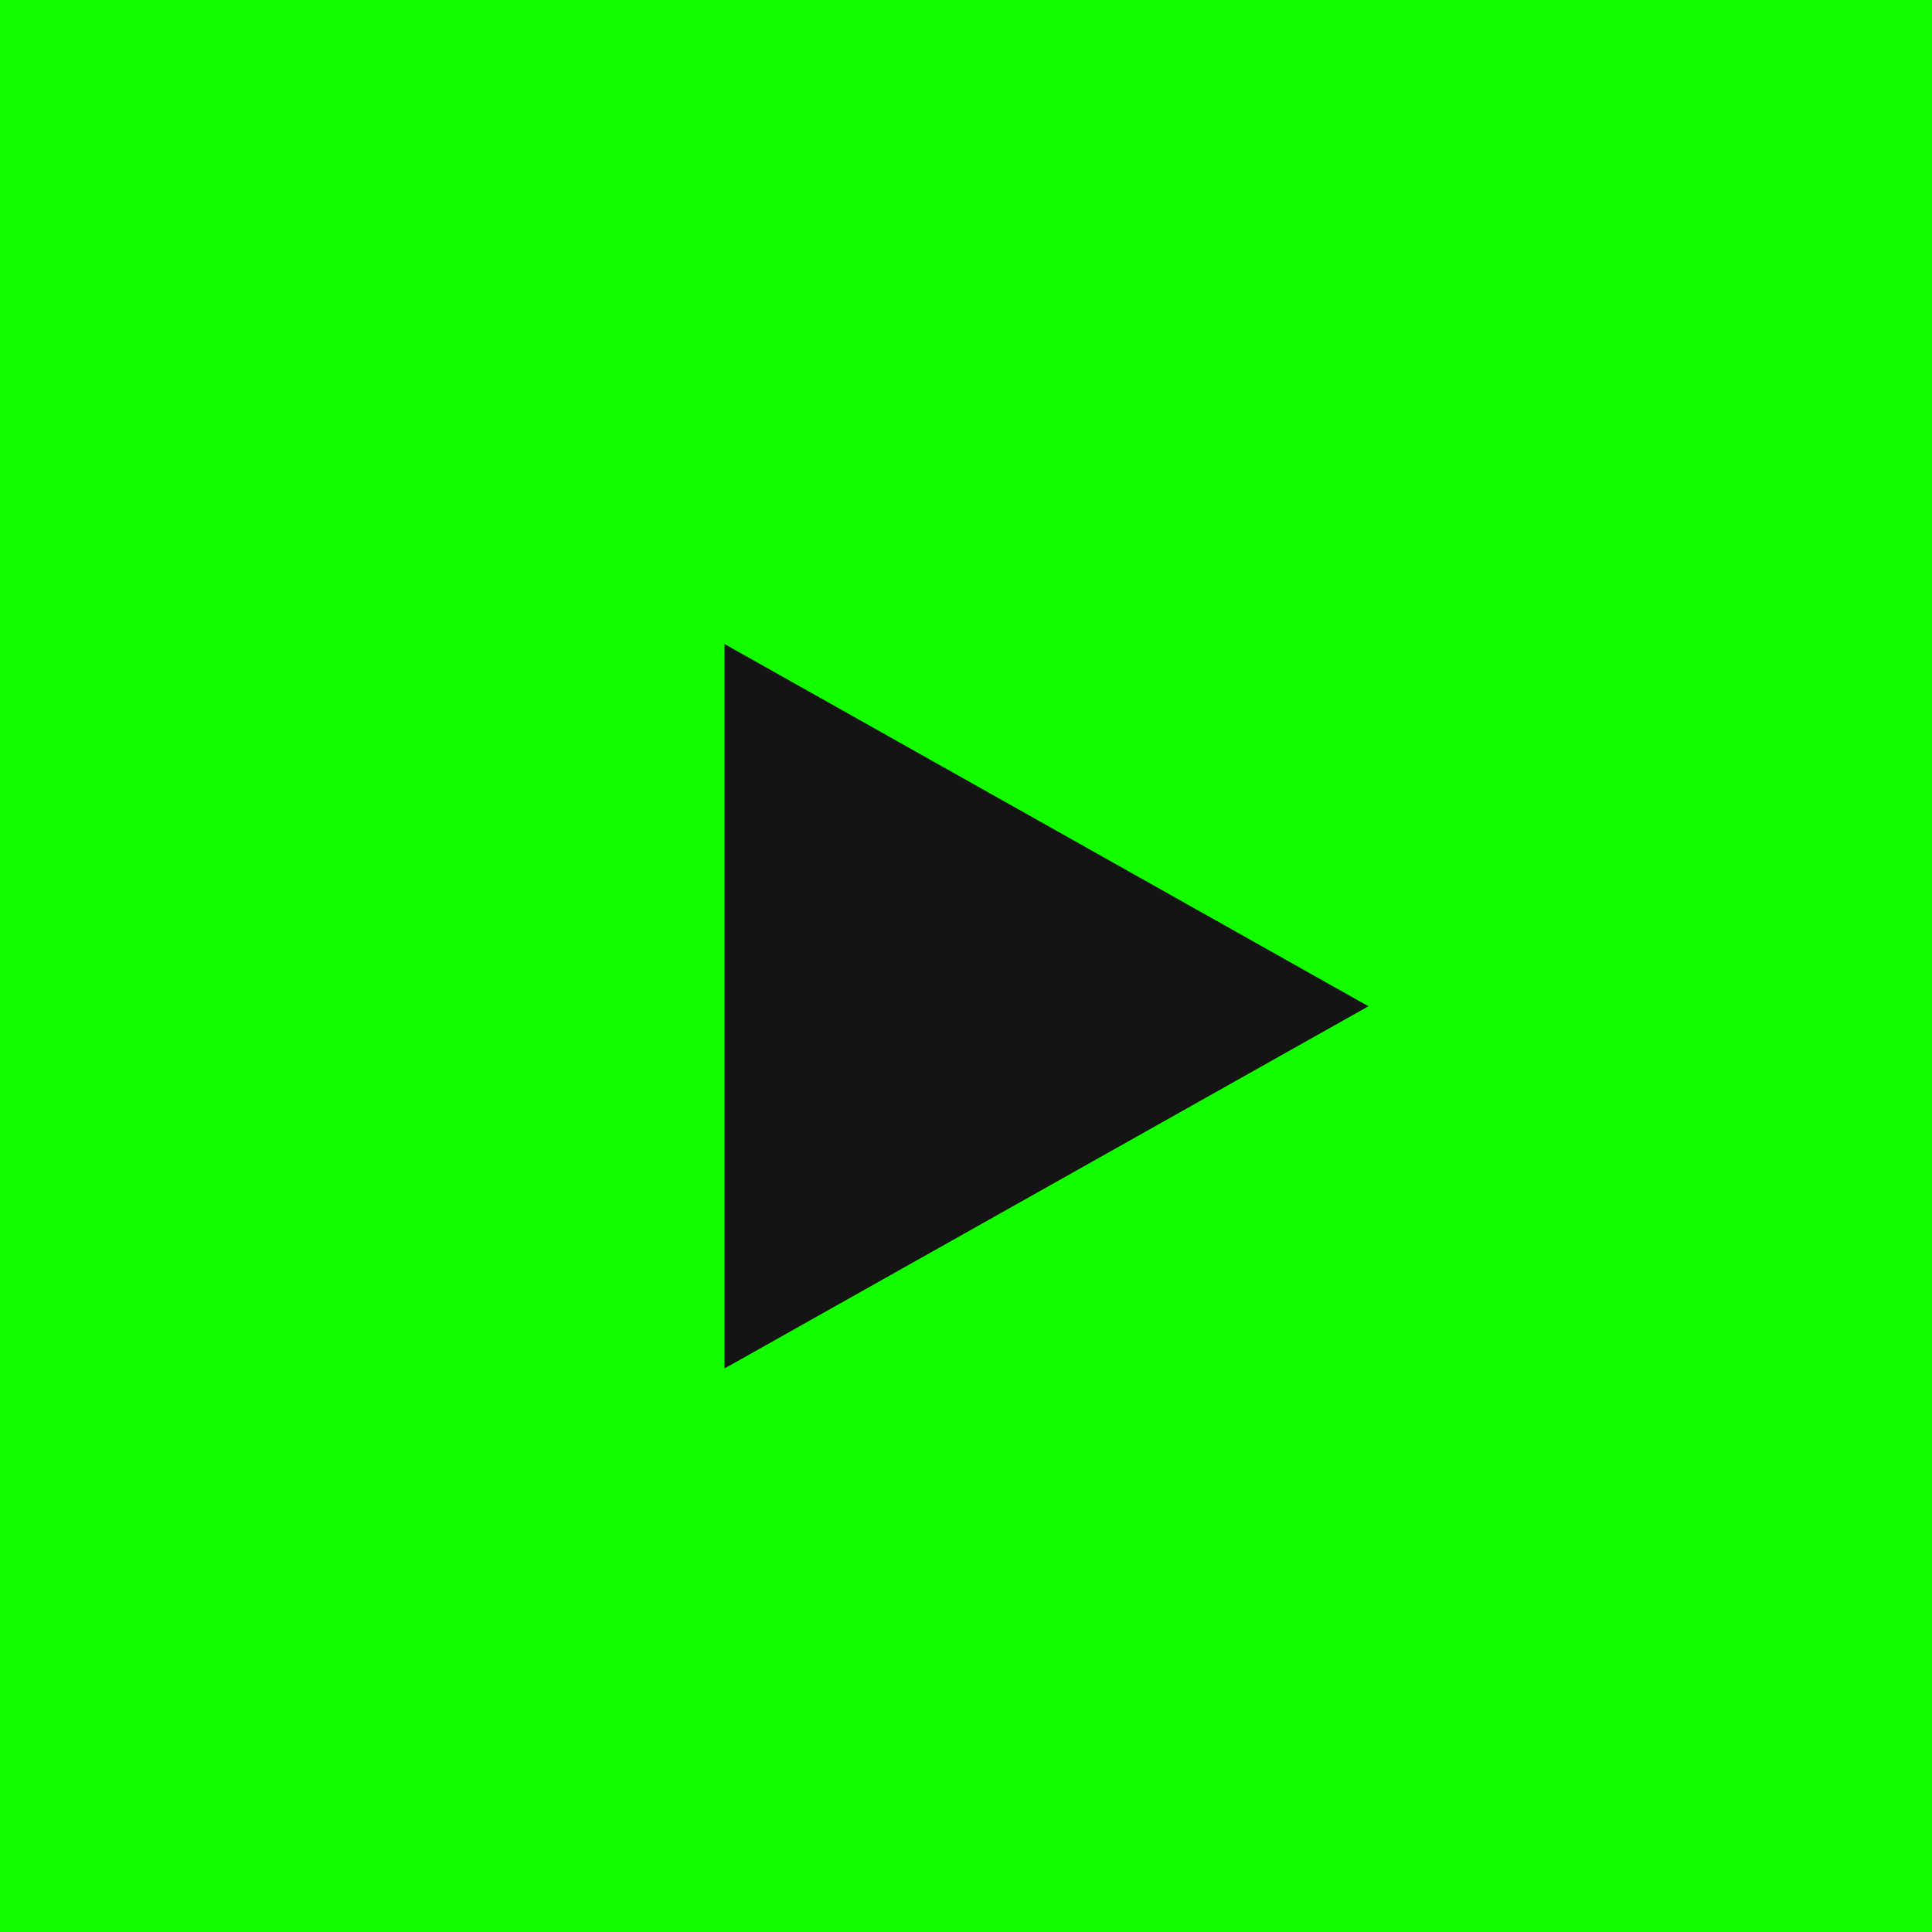
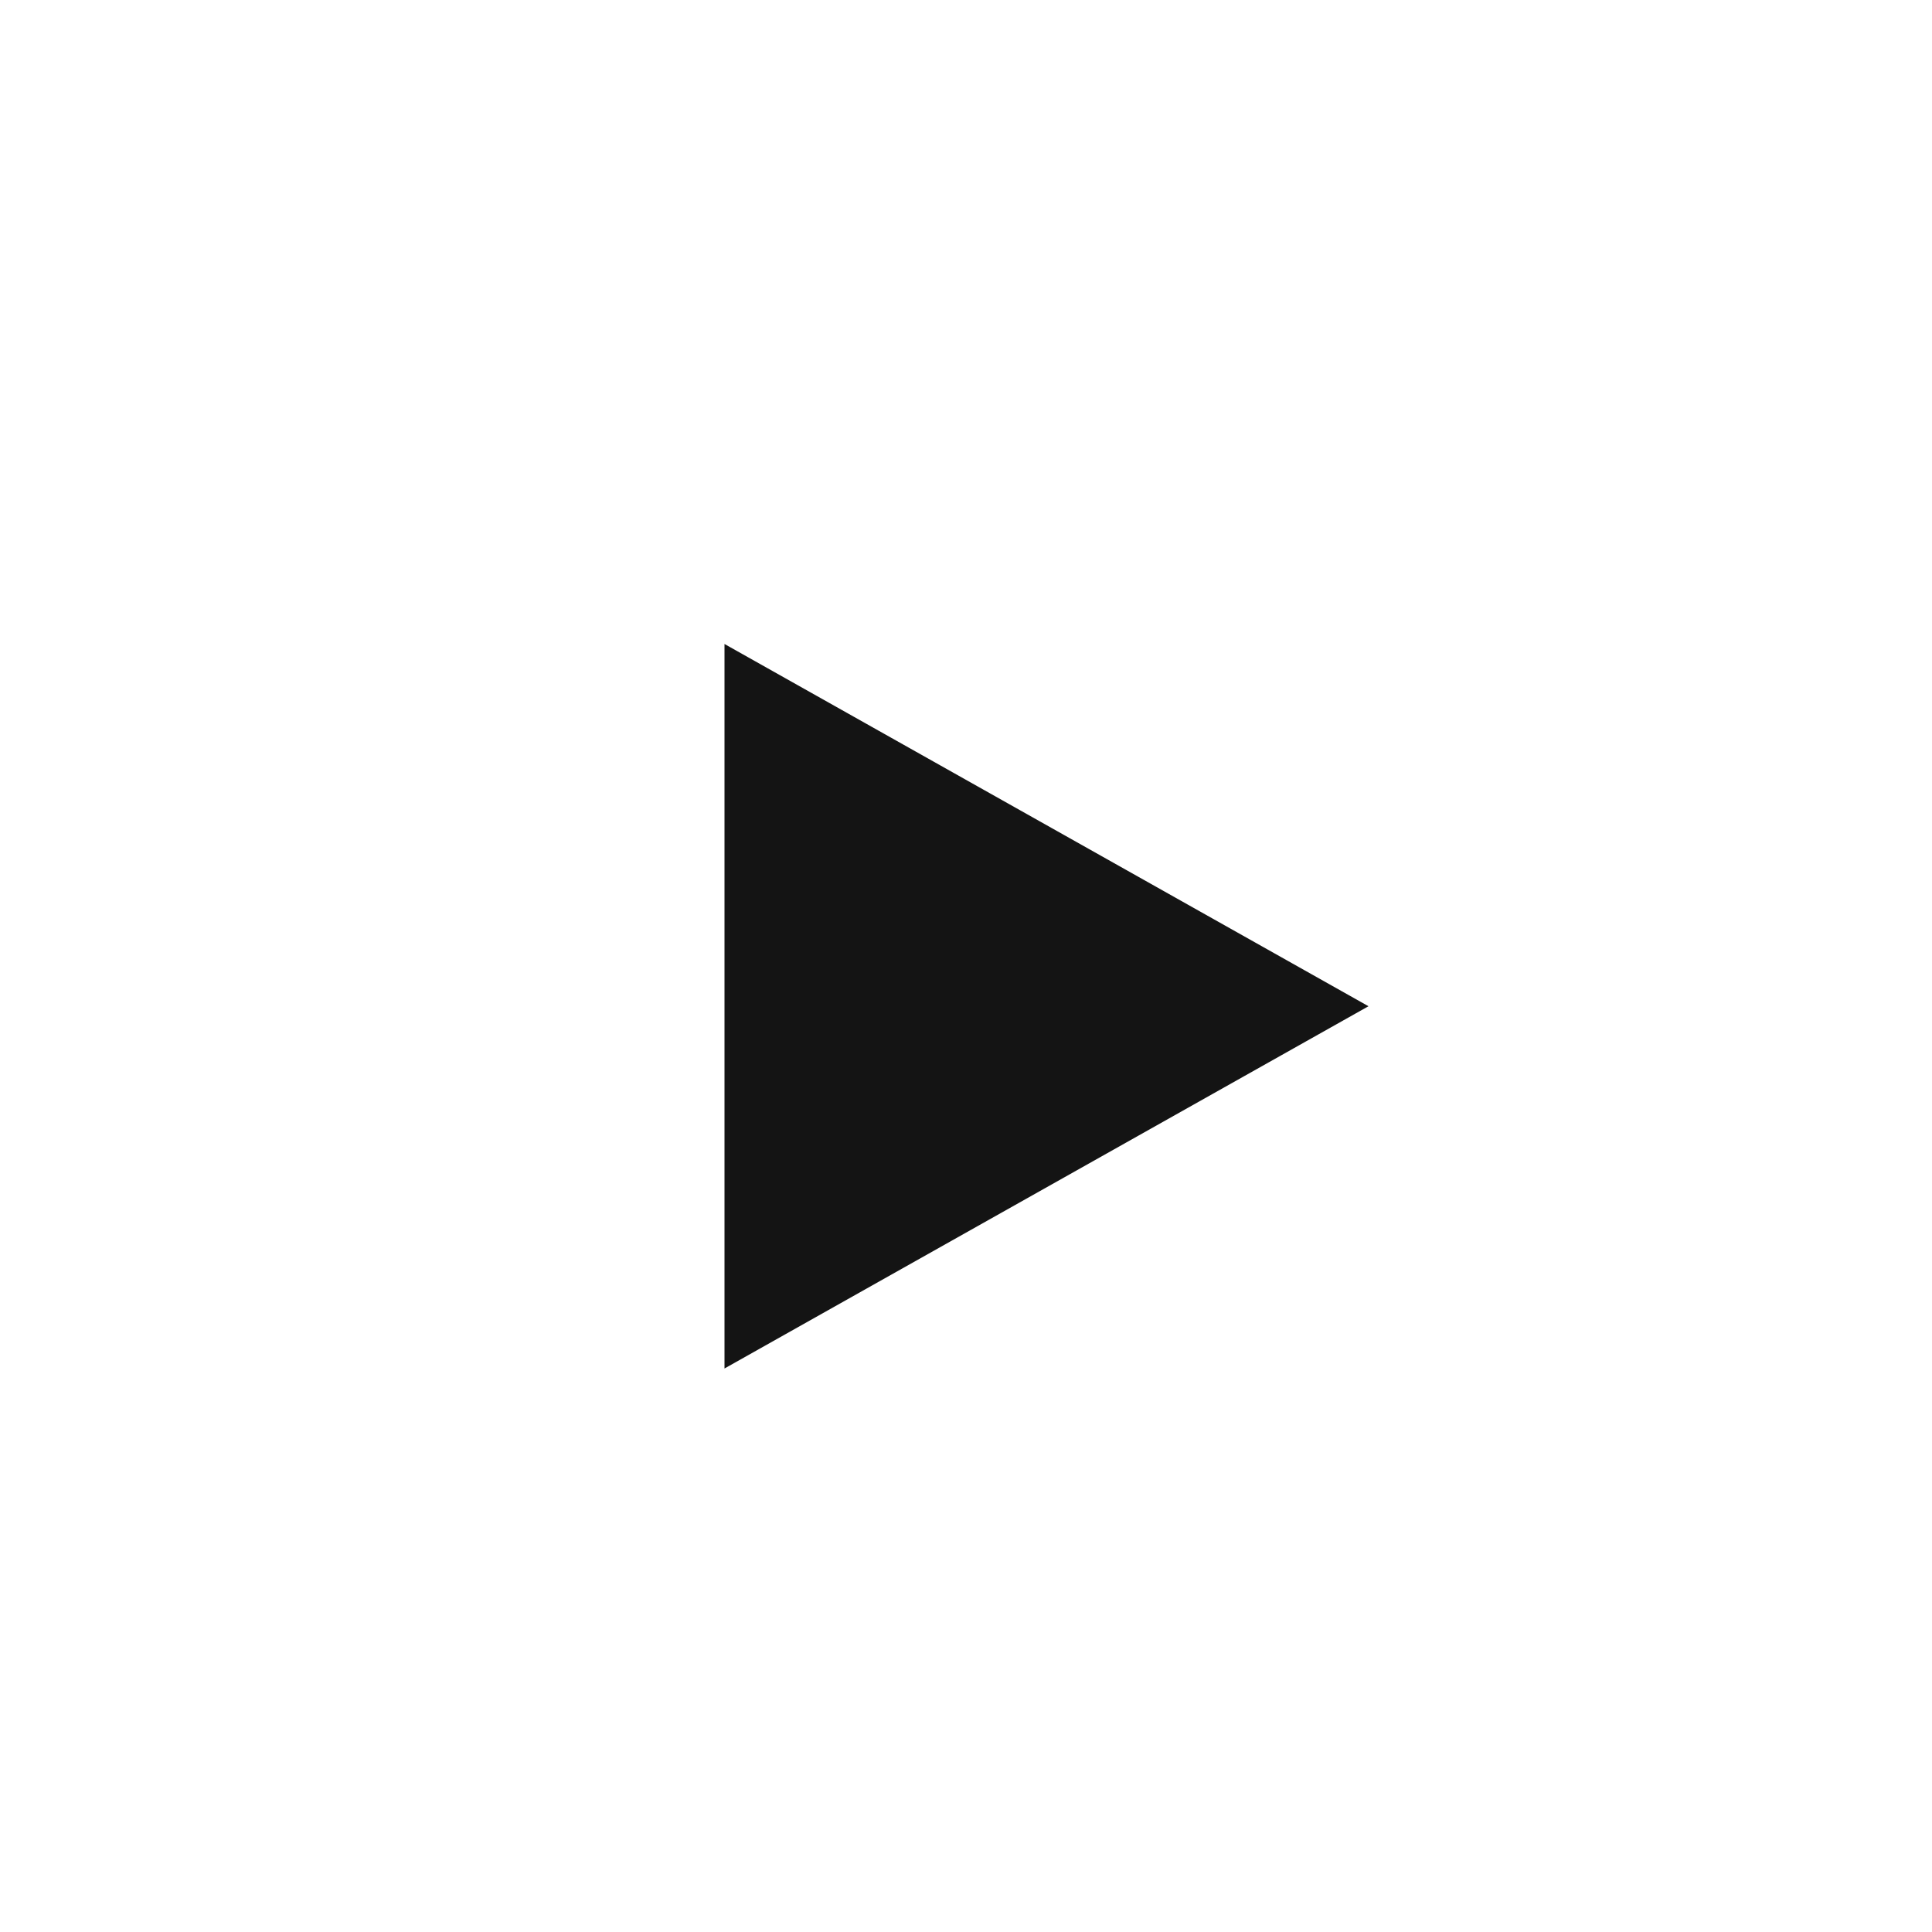
<svg xmlns="http://www.w3.org/2000/svg" width="64" height="64" viewBox="0 0 64 64" fill="none">
-   <rect width="64" height="64" fill="#13FF00" />
+   <rect width="64" height="64" />
  <path fill-rule="evenodd" clip-rule="evenodd" d="M45.333 33.333L24 45.333V21.333L45.333 33.333Z" fill="#141414" />
</svg>
